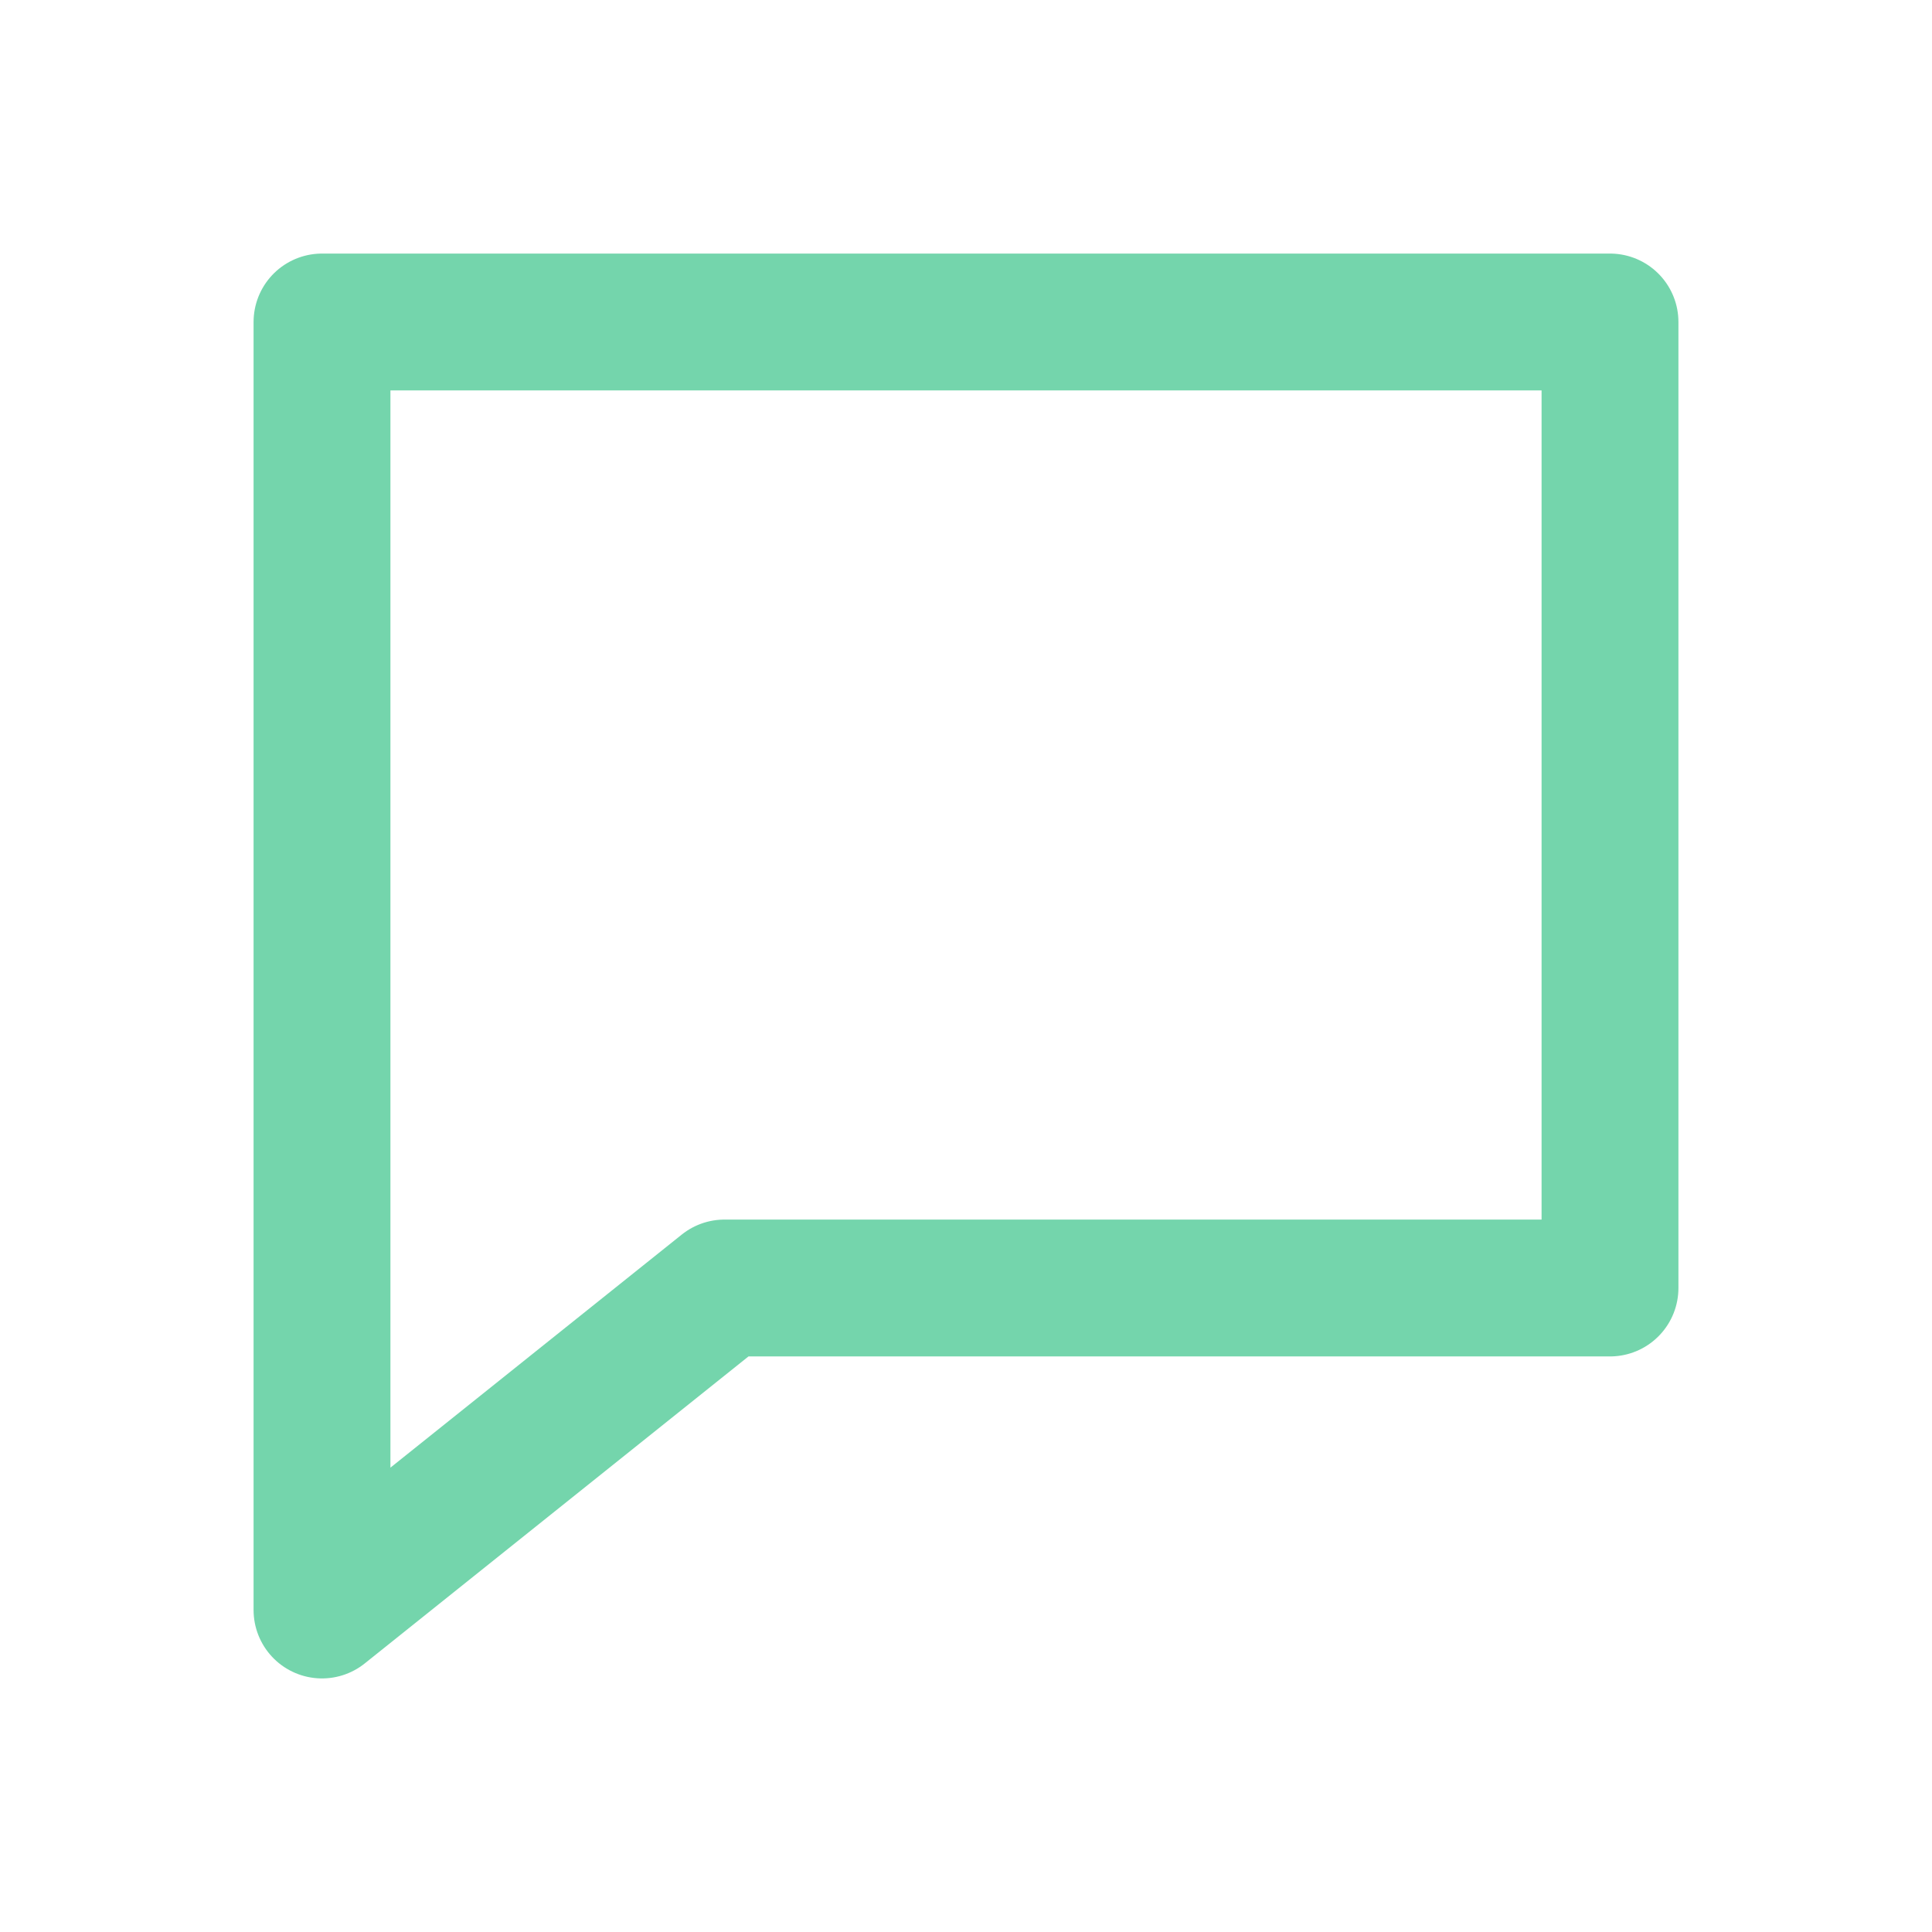
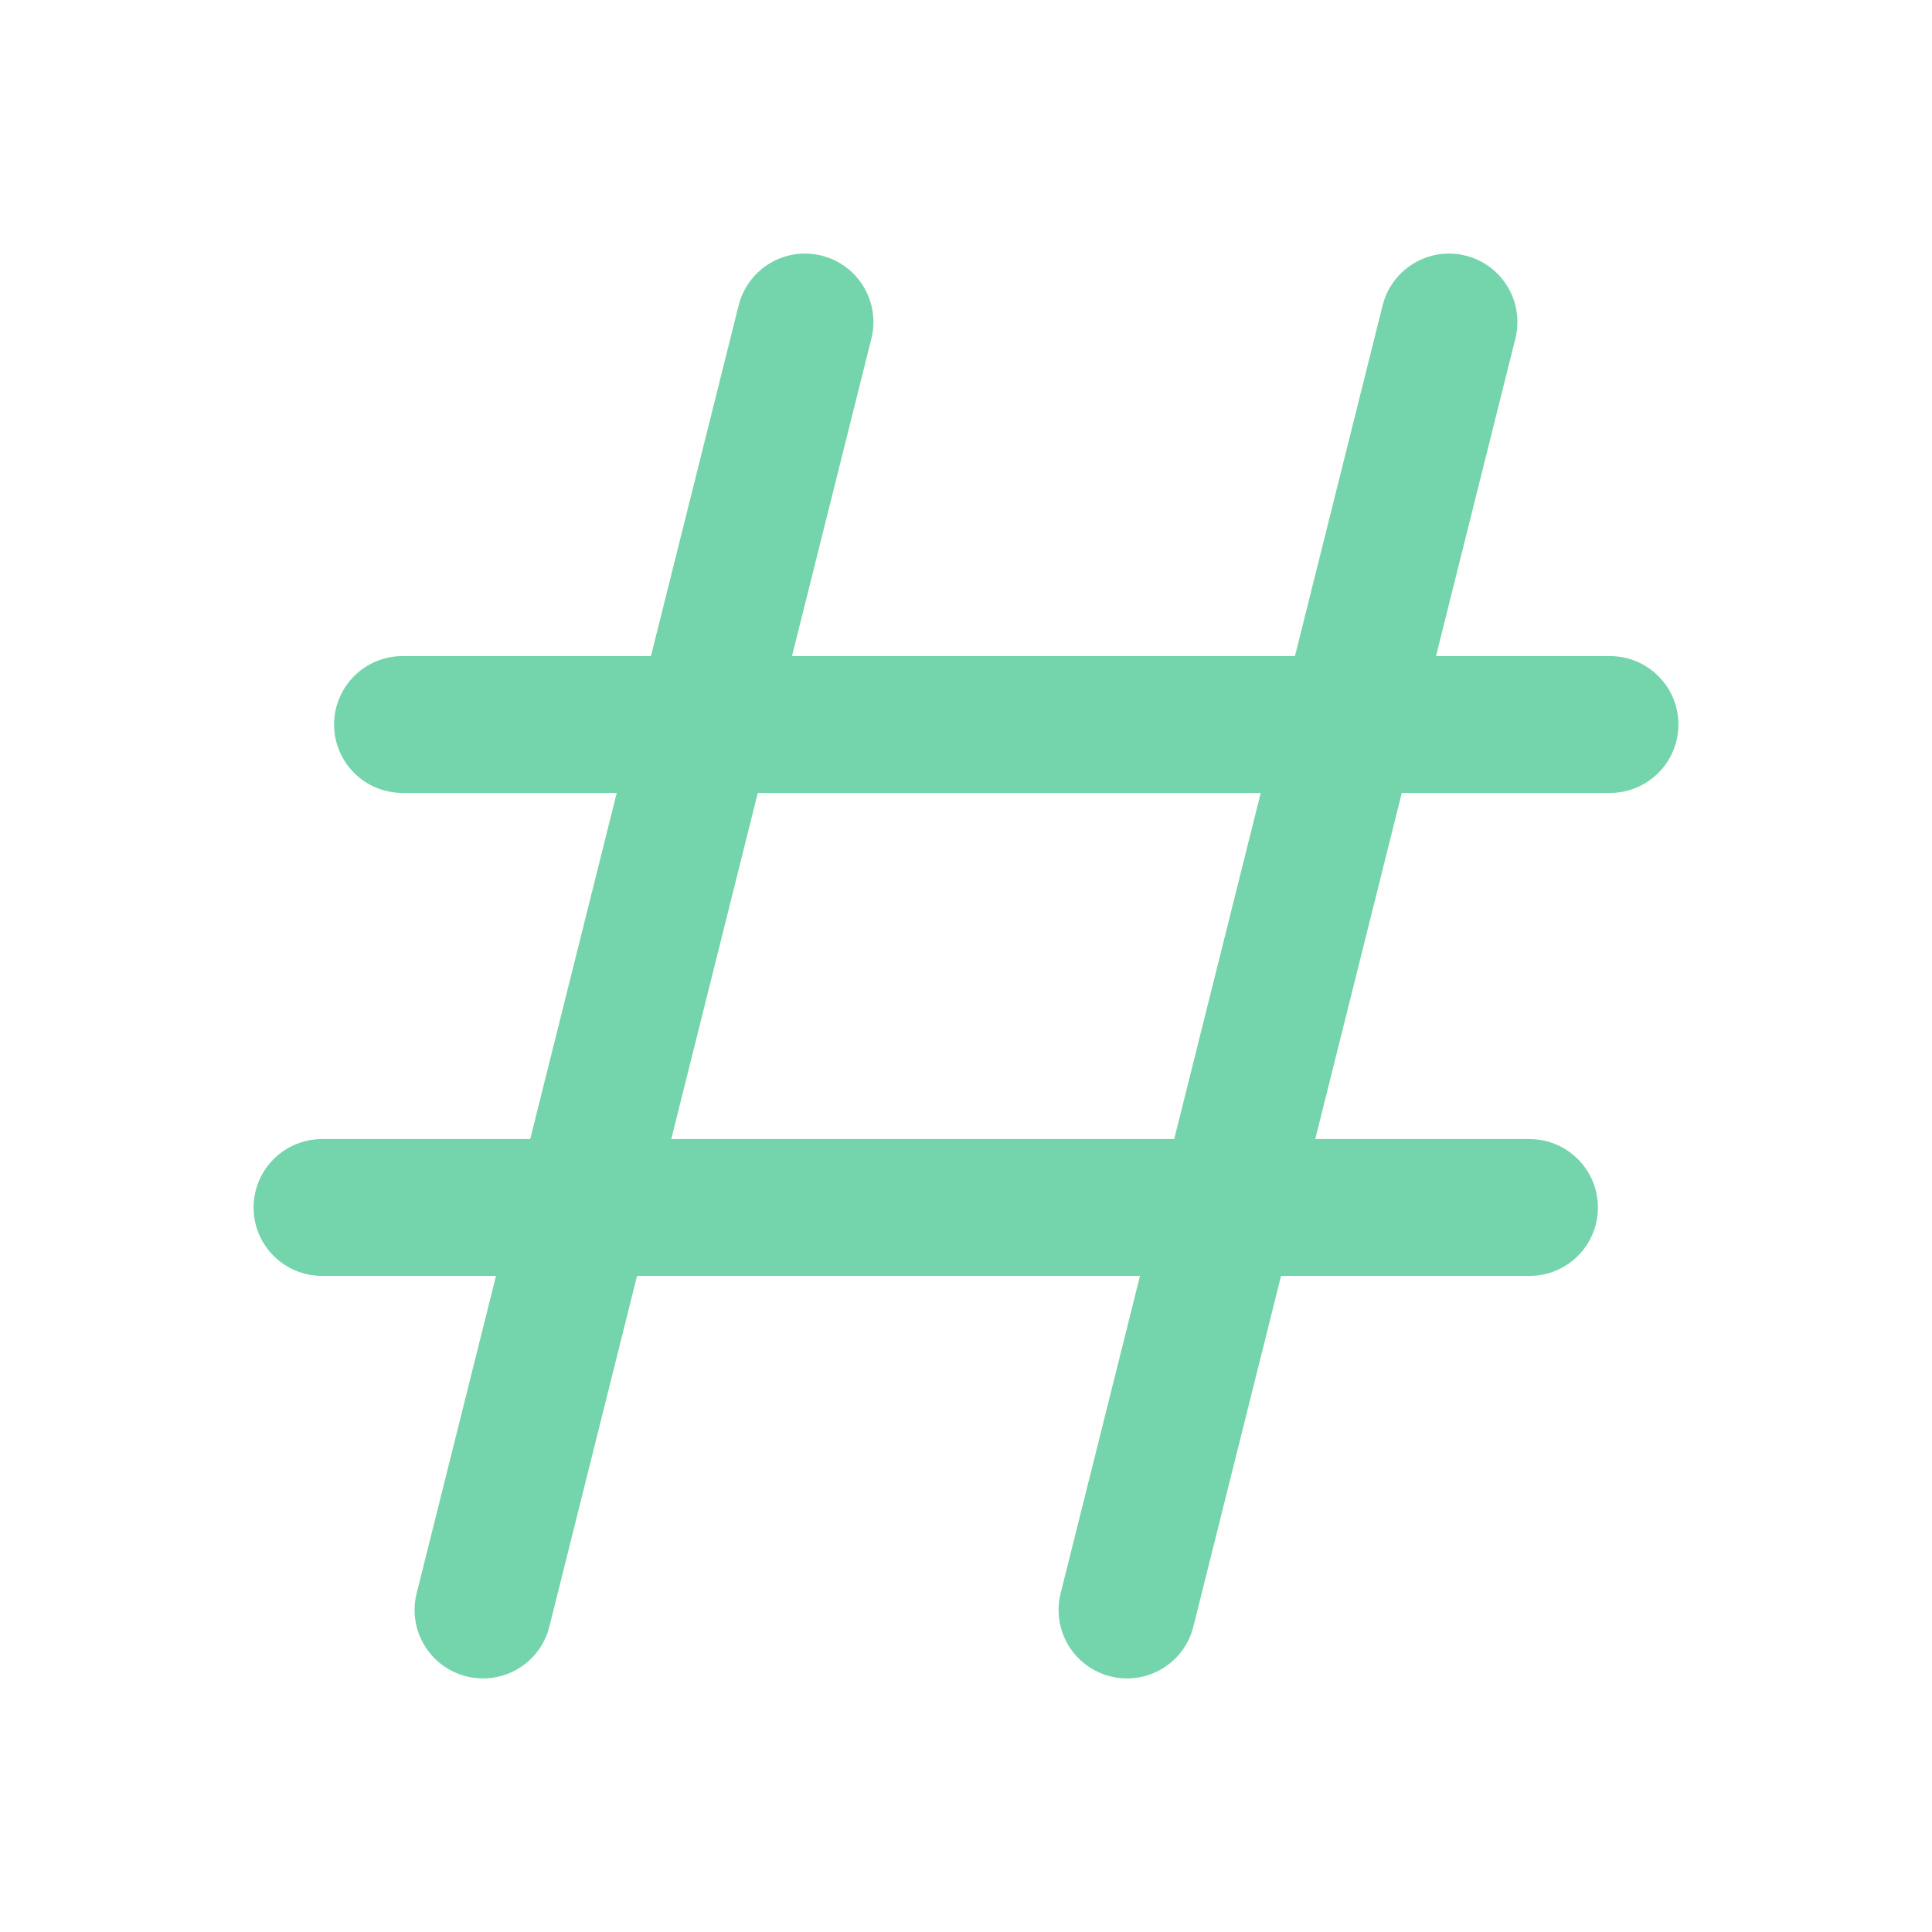
<svg xmlns="http://www.w3.org/2000/svg" width="24" height="24" viewBox="0 0 24 24">
-   <path d="M4 4h16v12H9l-5 4z" fill="none" stroke="#74d5ac" stroke-width="1.7" stroke-linecap="round" stroke-linejoin="round" />
+   <path d="M10 4 6 20M18 4l-4 16M5 9h15M4 15h15" fill="none" stroke="#74d5ac" stroke-width="1.7" stroke-linecap="round" stroke-linejoin="round" />
</svg>
